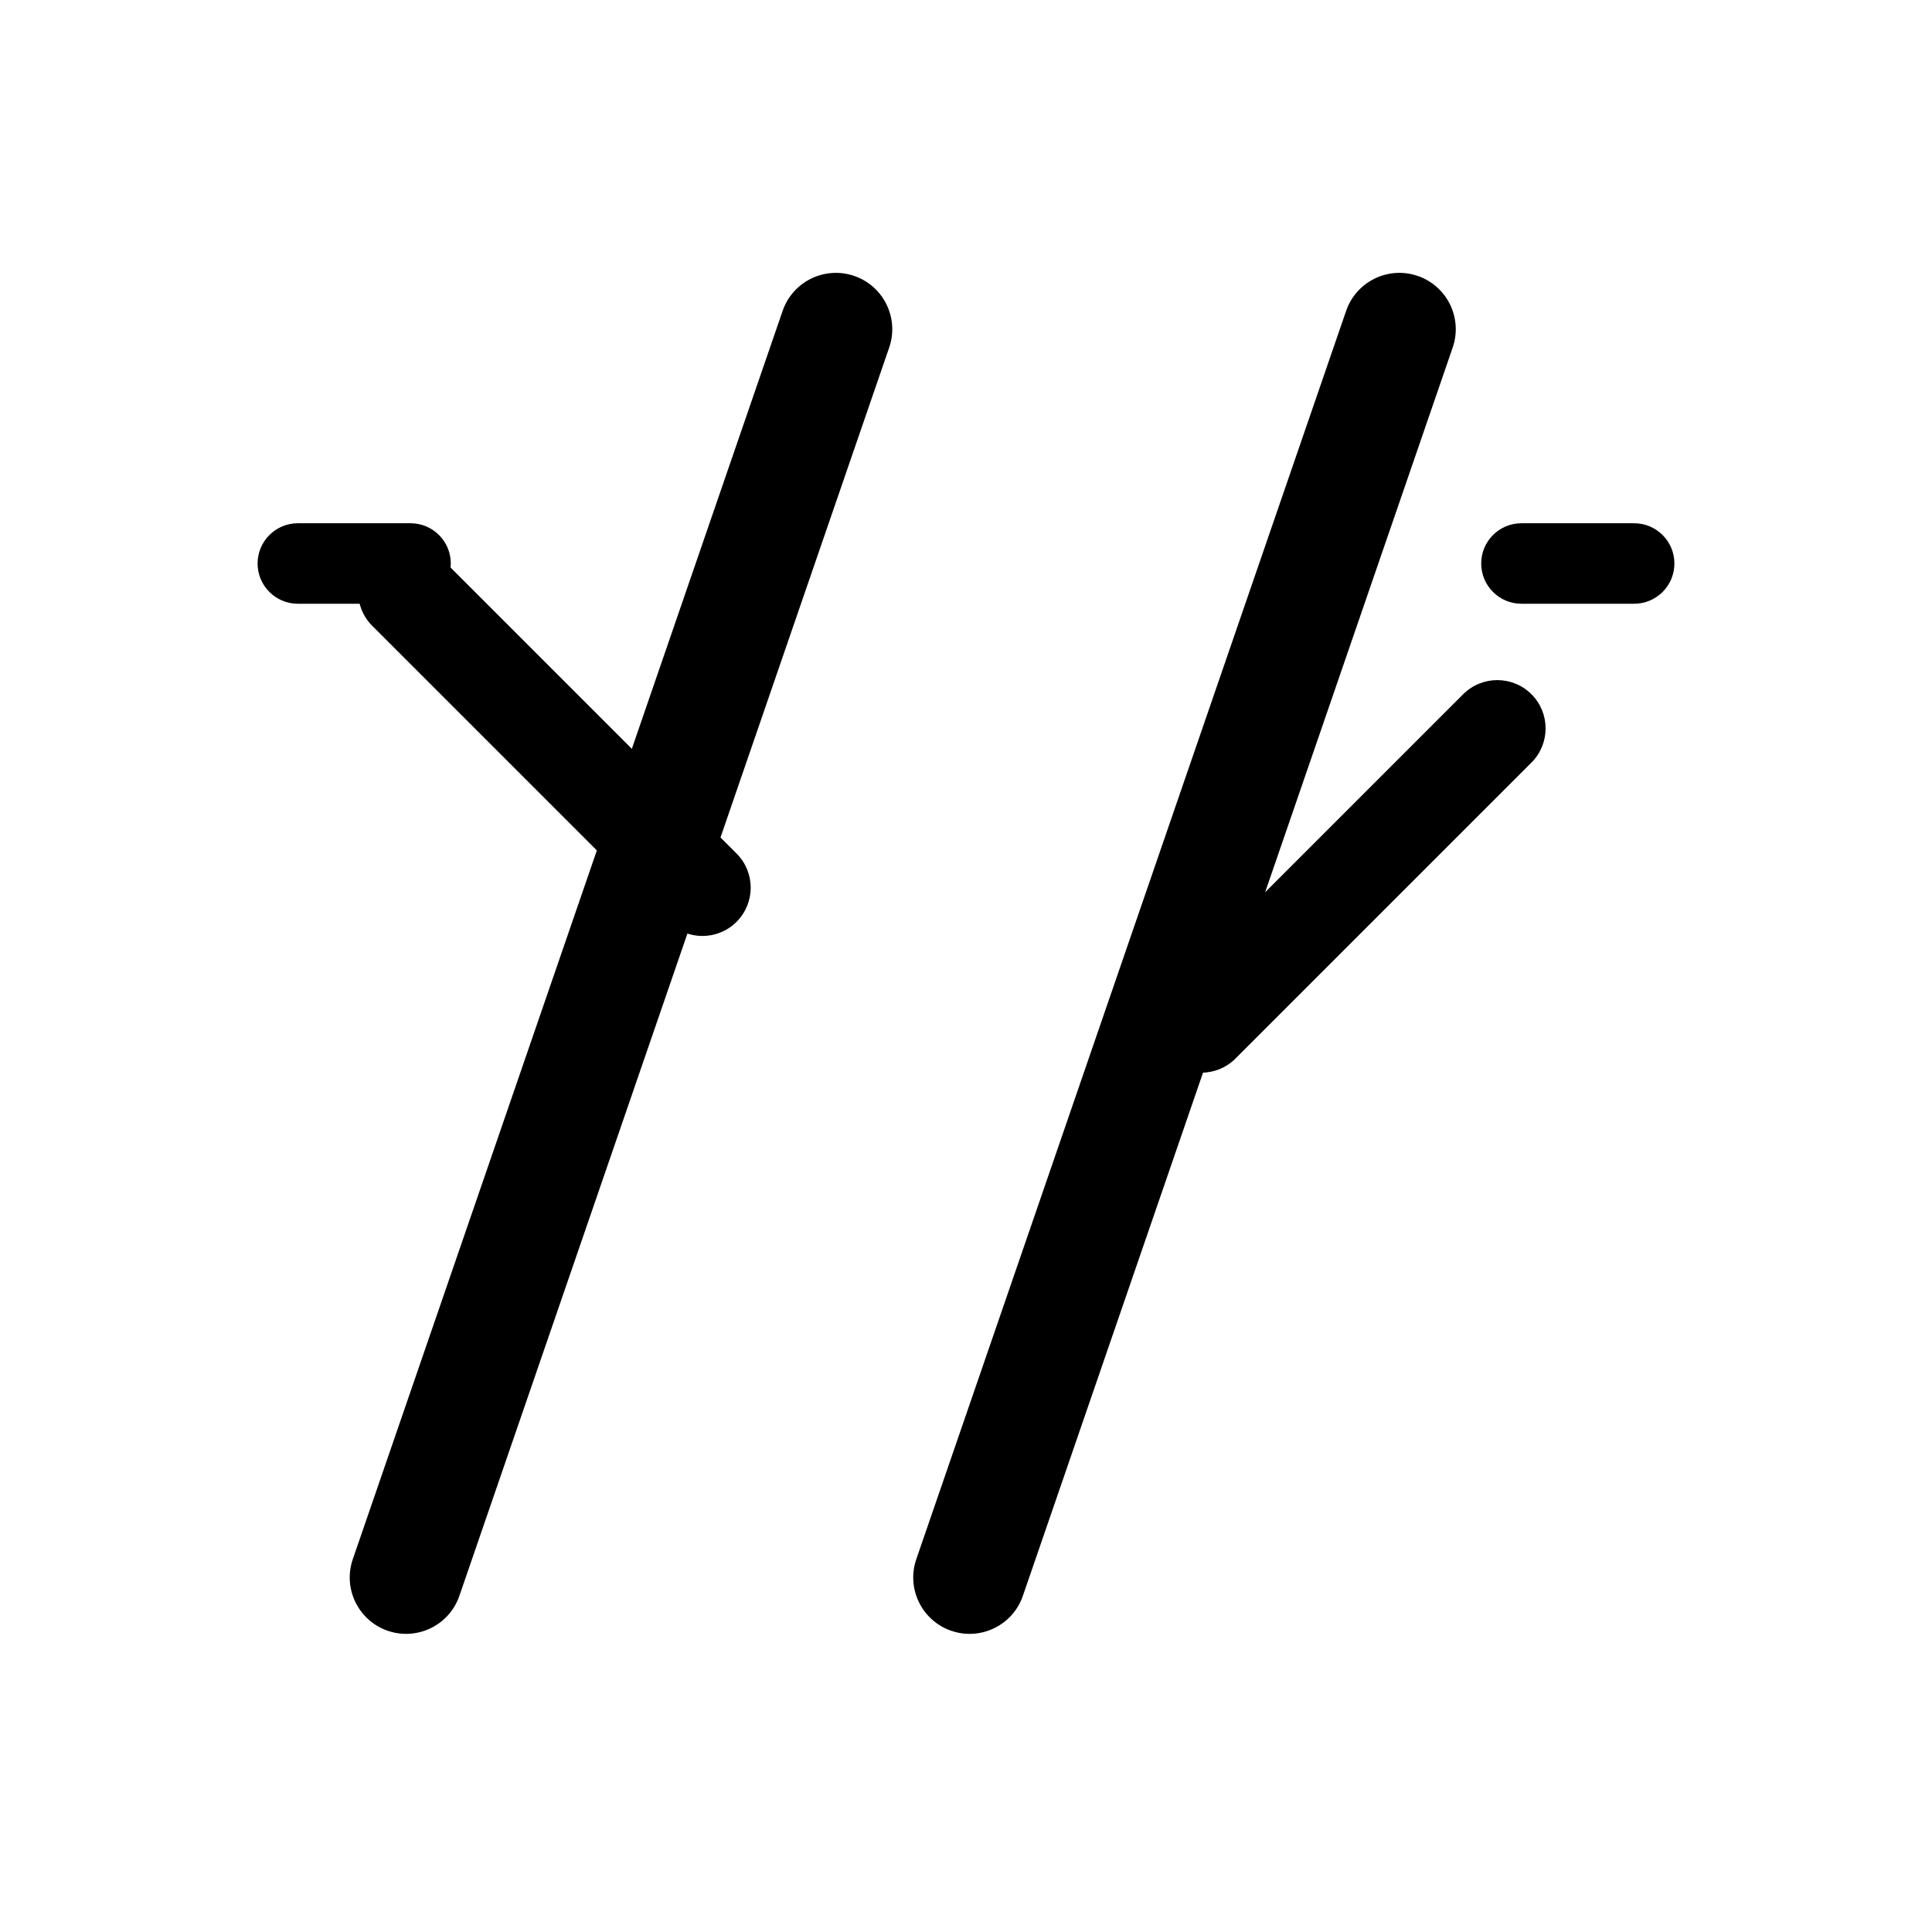
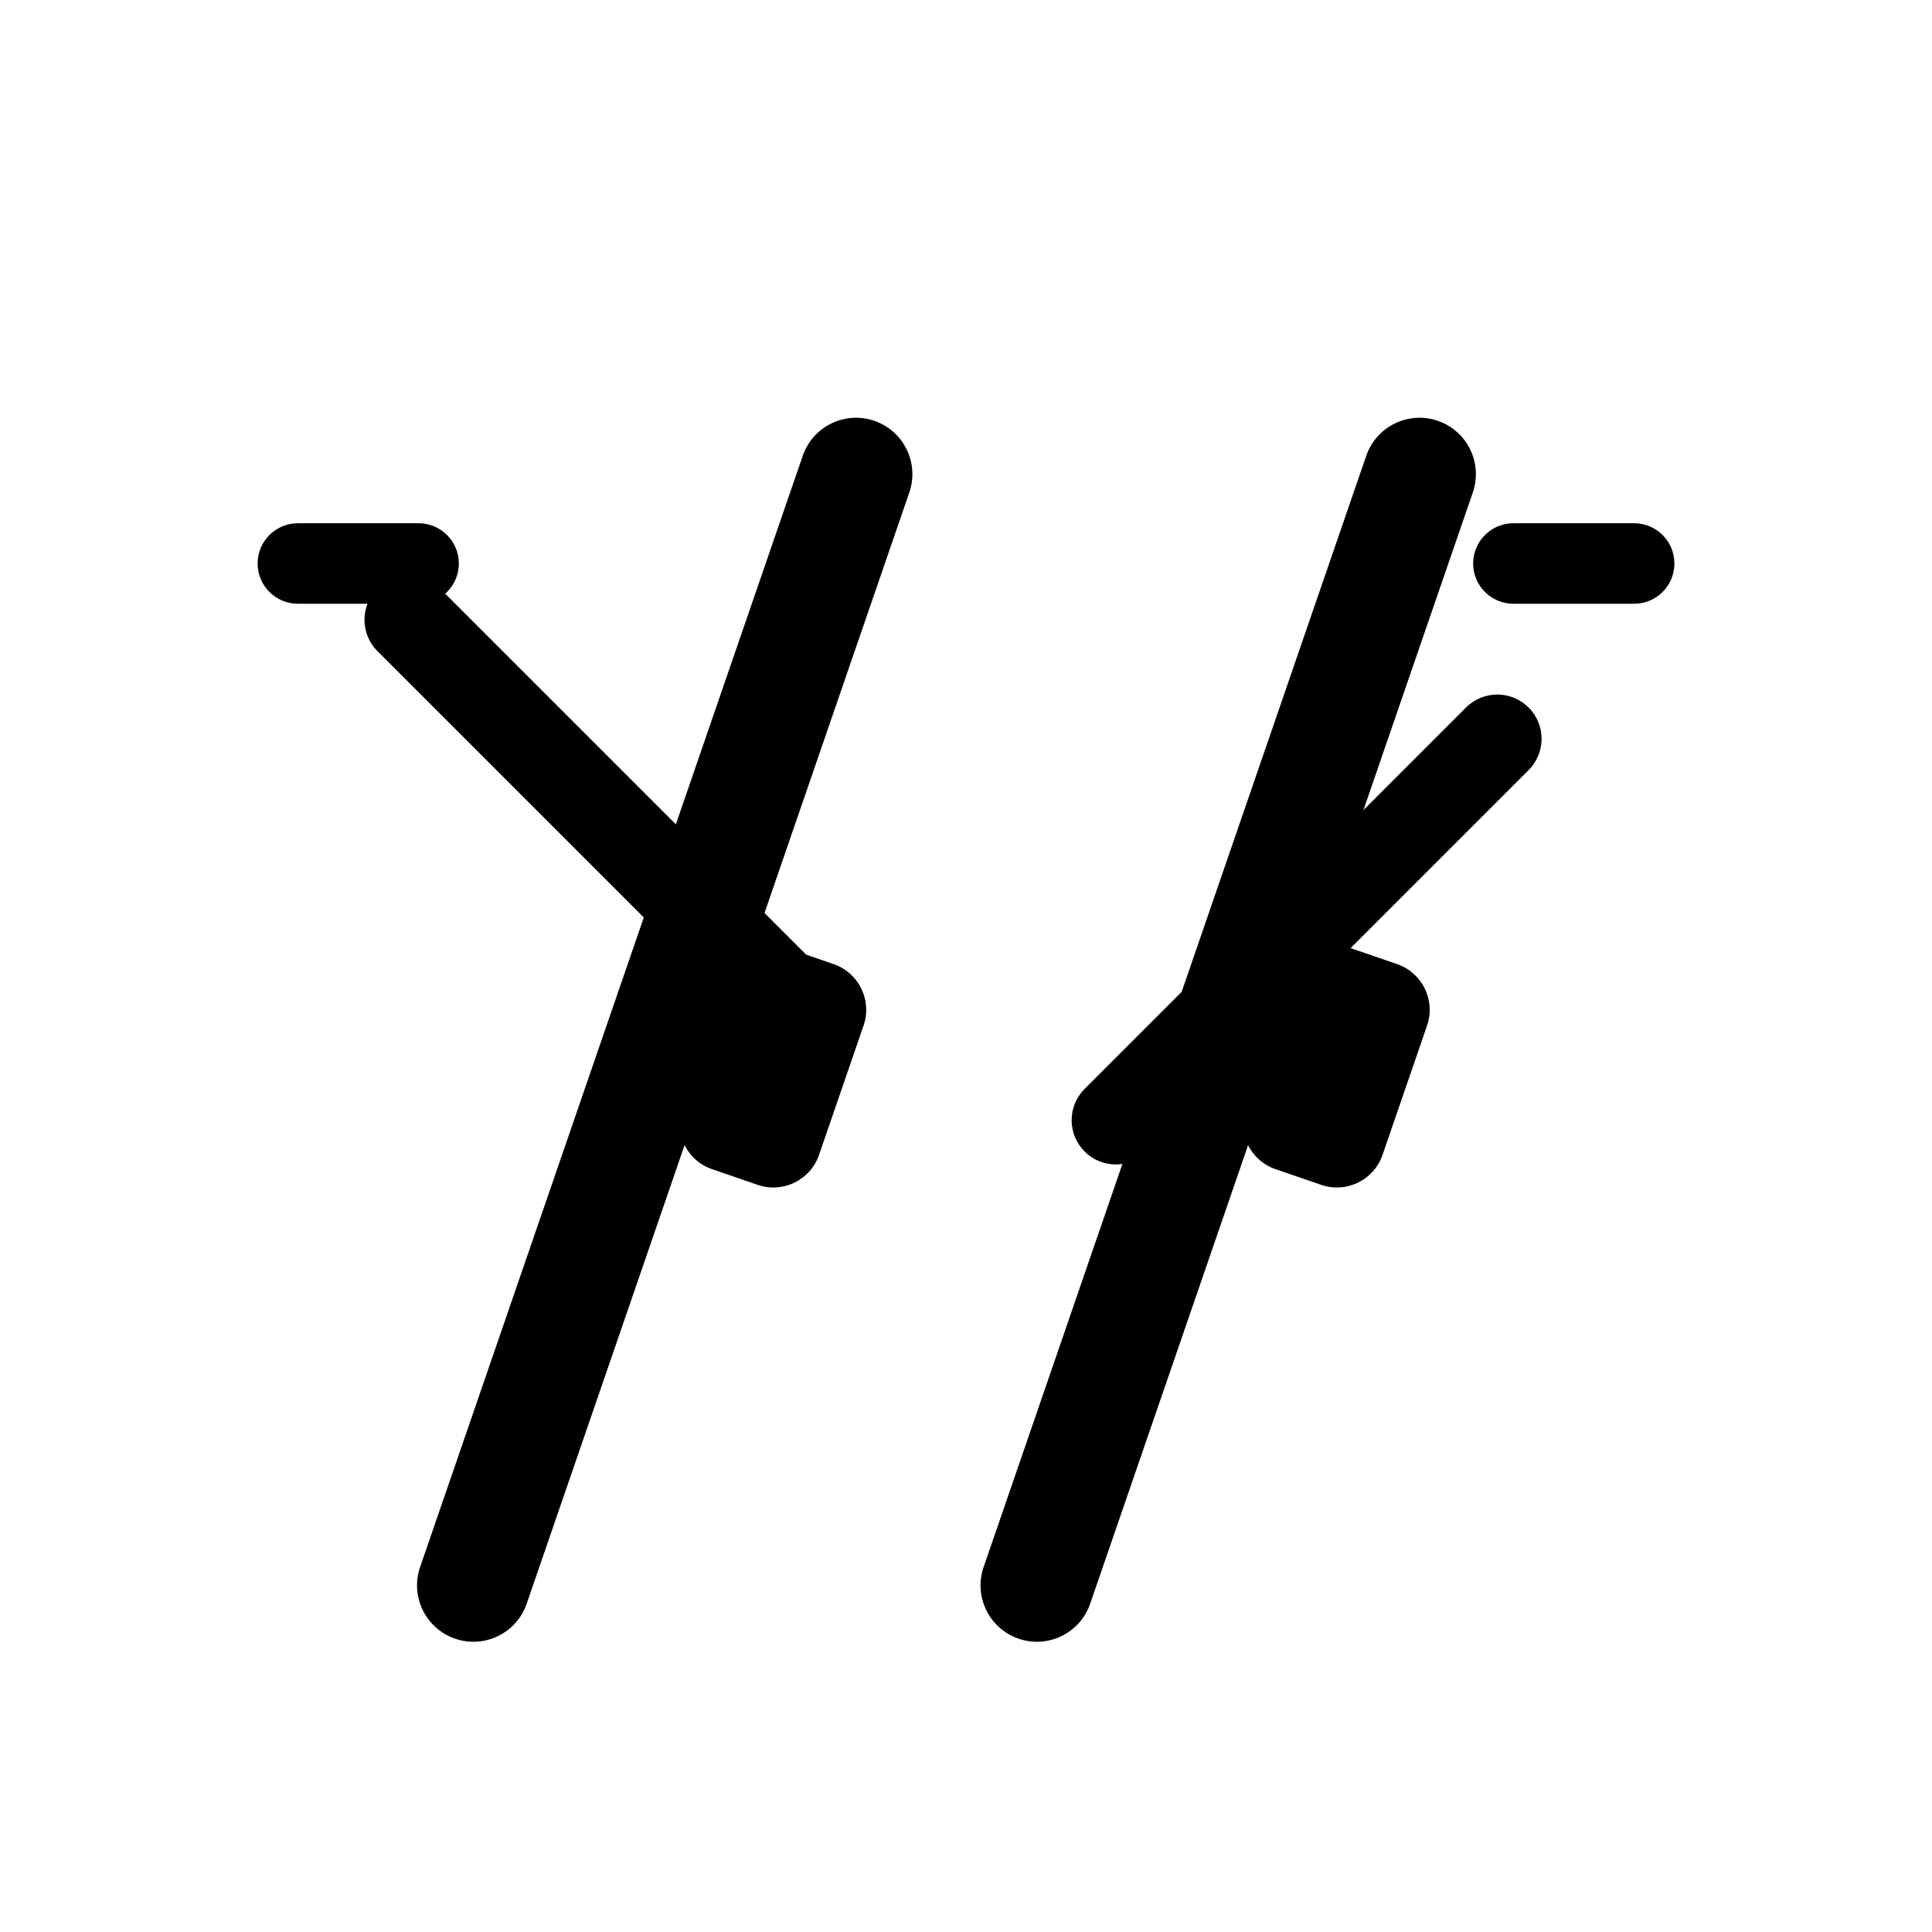
<svg xmlns="http://www.w3.org/2000/svg" viewBox="0 0 24 24" fill="none">
-   <rect x="9.95" y="3.2" width="1.4" height="17.8" fill="currentColor" transform="rotate(19 9.95 3.2)" rx=".7" />
-   <rect x="16.95" y="3.2" width="1.4" height="17.8" fill="currentColor" transform="rotate(19 16.95 3.2)" rx=".7" />
-   <rect x="4.2" y="7.35" width="1.2" height="6.4" fill="currentColor" transform="rotate(-45 4.2 7.35)" rx=".6" />
-   <rect x="18.6" y="8.2" width="1.2" height="6.4" fill="currentColor" transform="rotate(45 18.6 8.2)" rx=".6" />
-   <rect x="3.2" y="6.5" width="2.4" height="1" fill="currentColor" rx=".5" />
-   <rect x="18.4" y="6.5" width="2.4" height="1" fill="currentColor" rx=".5" />
+   <rect x="10.2" y="5" width="1.4" height="16" fill="currentColor" rx=".7" transform="rotate(19 10.2 5)" />
+   <rect x="17.2" y="5" width="1.4" height="16" fill="currentColor" rx=".7" transform="rotate(19 17.2 5)" />
+   <rect x="8.7" y="11.8" width="1.8" height="2.9" fill="currentColor" rx=".6" transform="rotate(19 9.6 13.25)" />
+   <rect x="15.7" y="11.8" width="1.8" height="2.9" fill="currentColor" rx=".6" transform="rotate(19 16.6 13.25)" />
+   <rect x="4.3" y="7.7" width="1.1" height="7.8" fill="currentColor" rx=".55" transform="rotate(-45 4.3 7.7)" />
+   <rect x="18.6" y="8.4" width="1.1" height="7.8" fill="currentColor" rx=".55" transform="rotate(45 18.6 8.4)" />
+   <rect x="3.2" y="6.5" width="2.5" height="1" fill="currentColor" rx=".5" />
+   <rect x="18.3" y="6.5" width="2.5" height="1" fill="currentColor" rx=".5" />
</svg>
